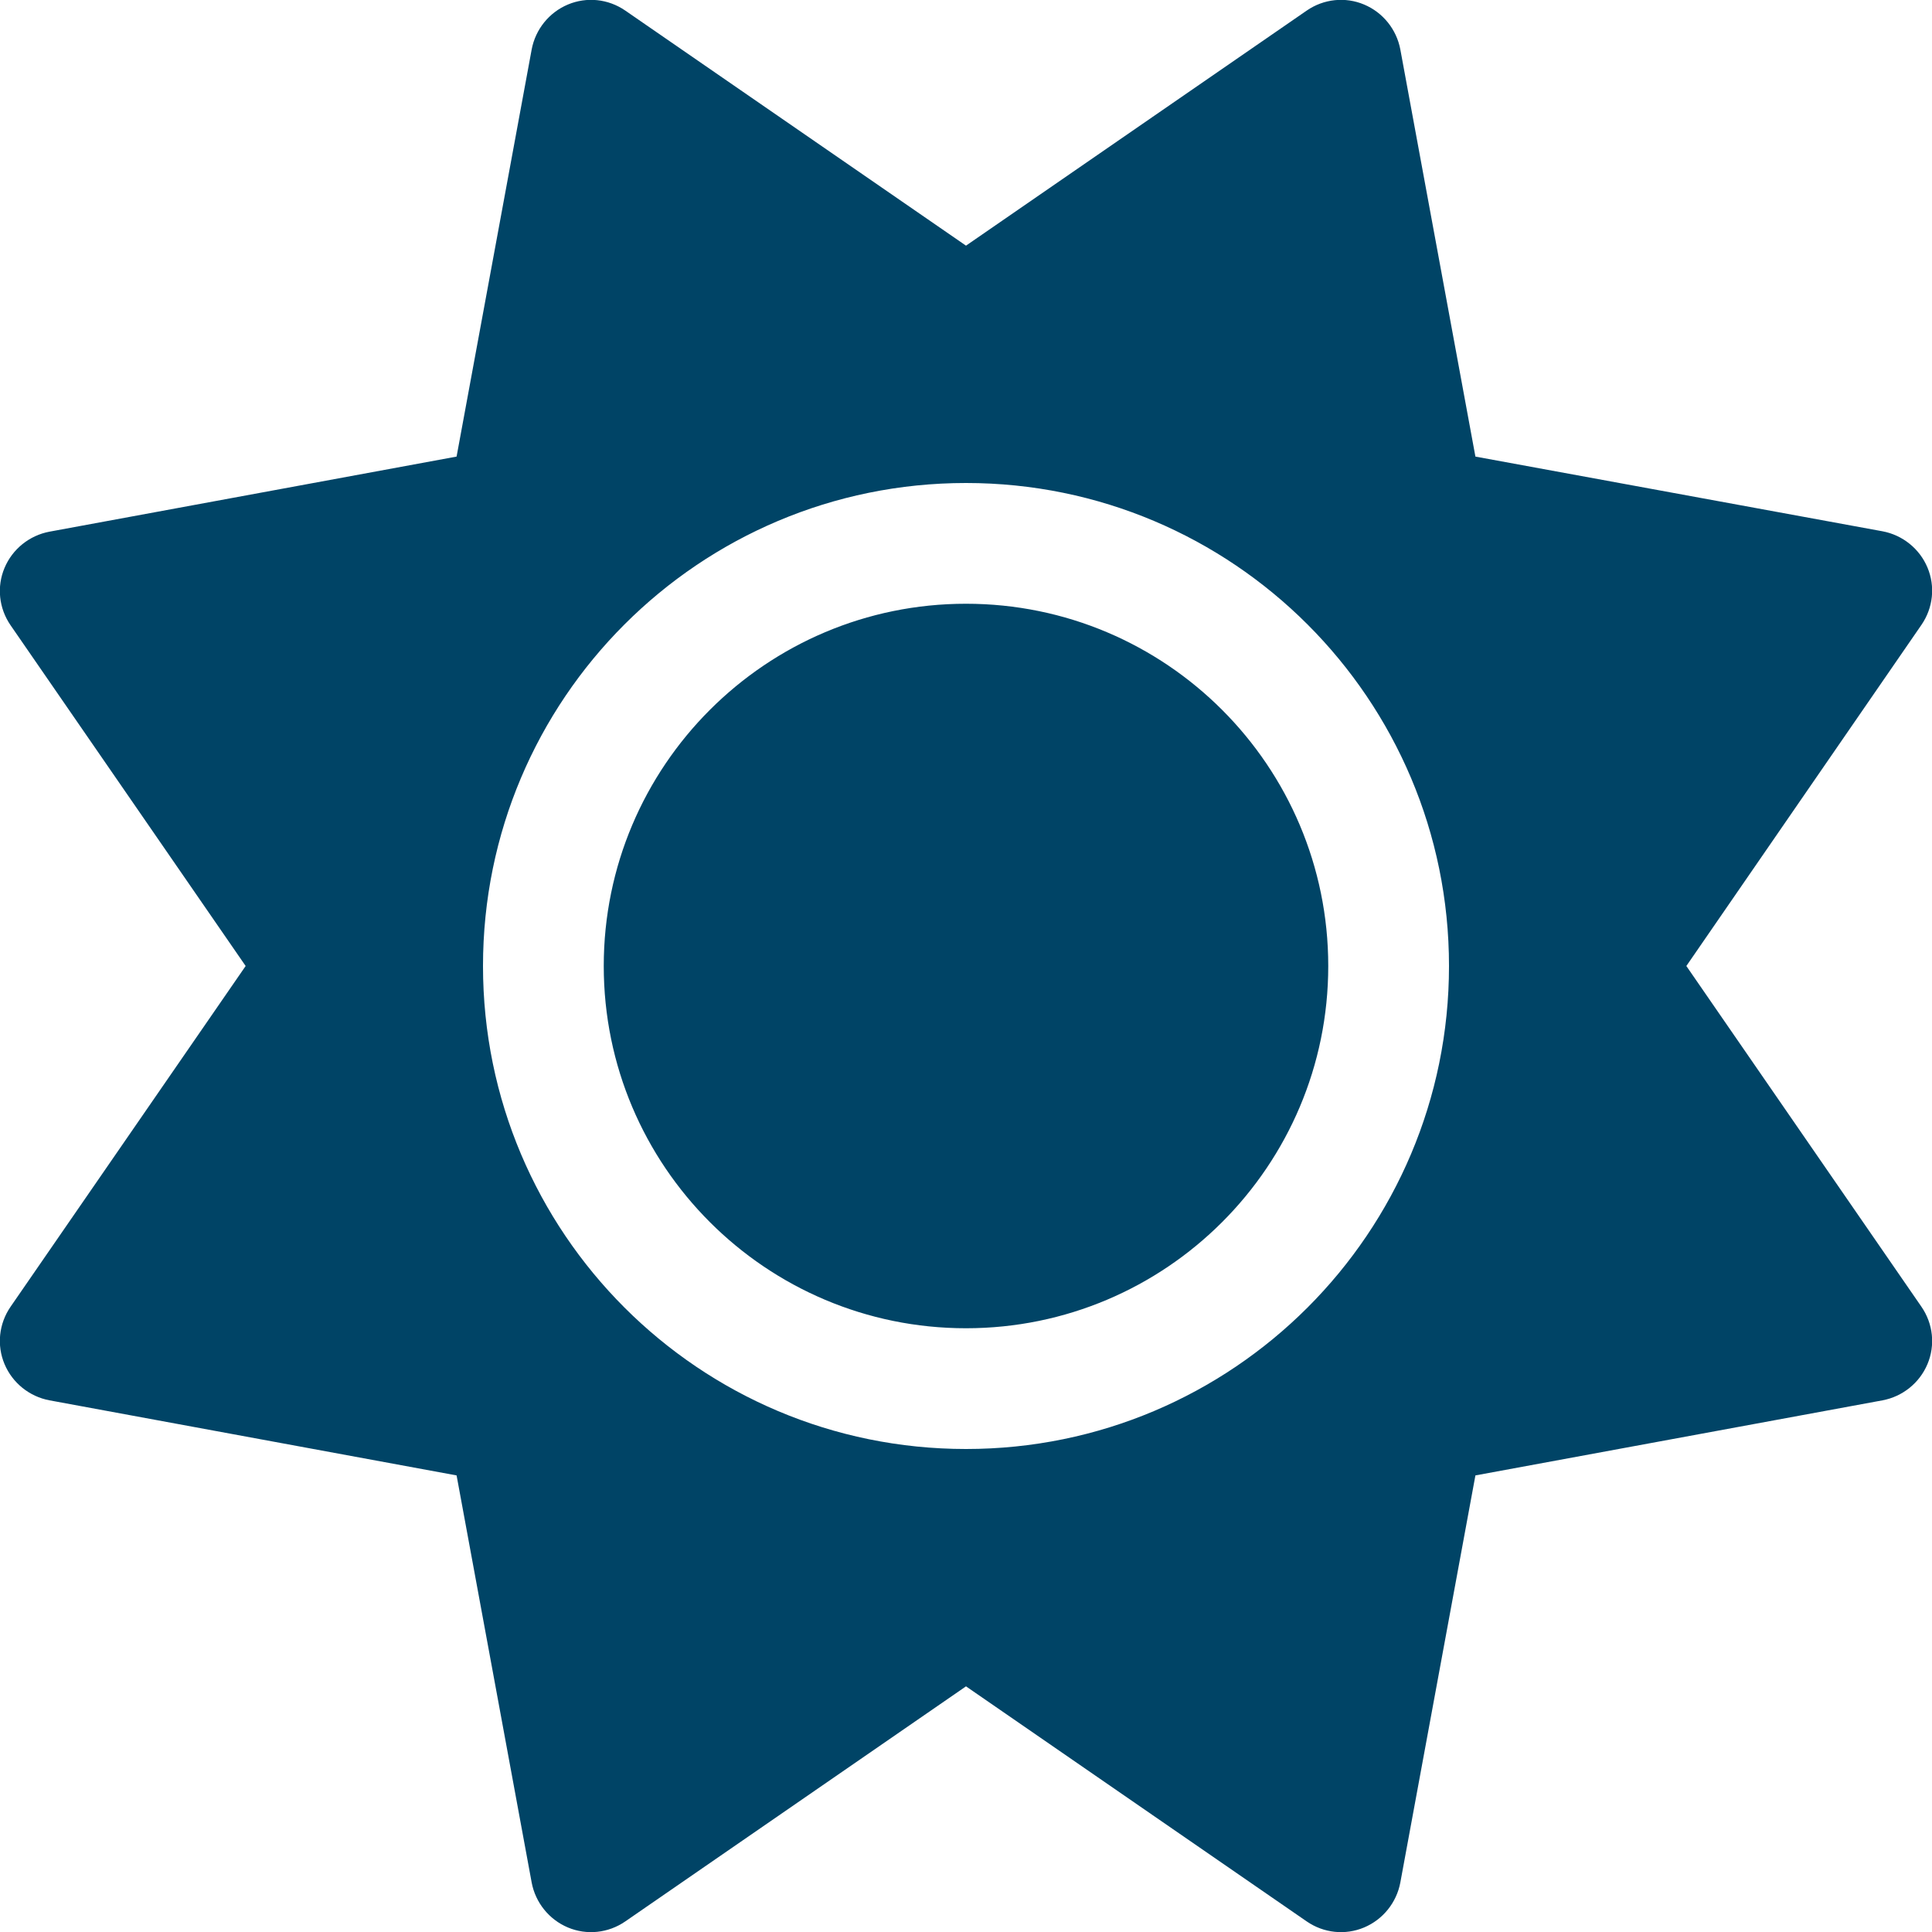
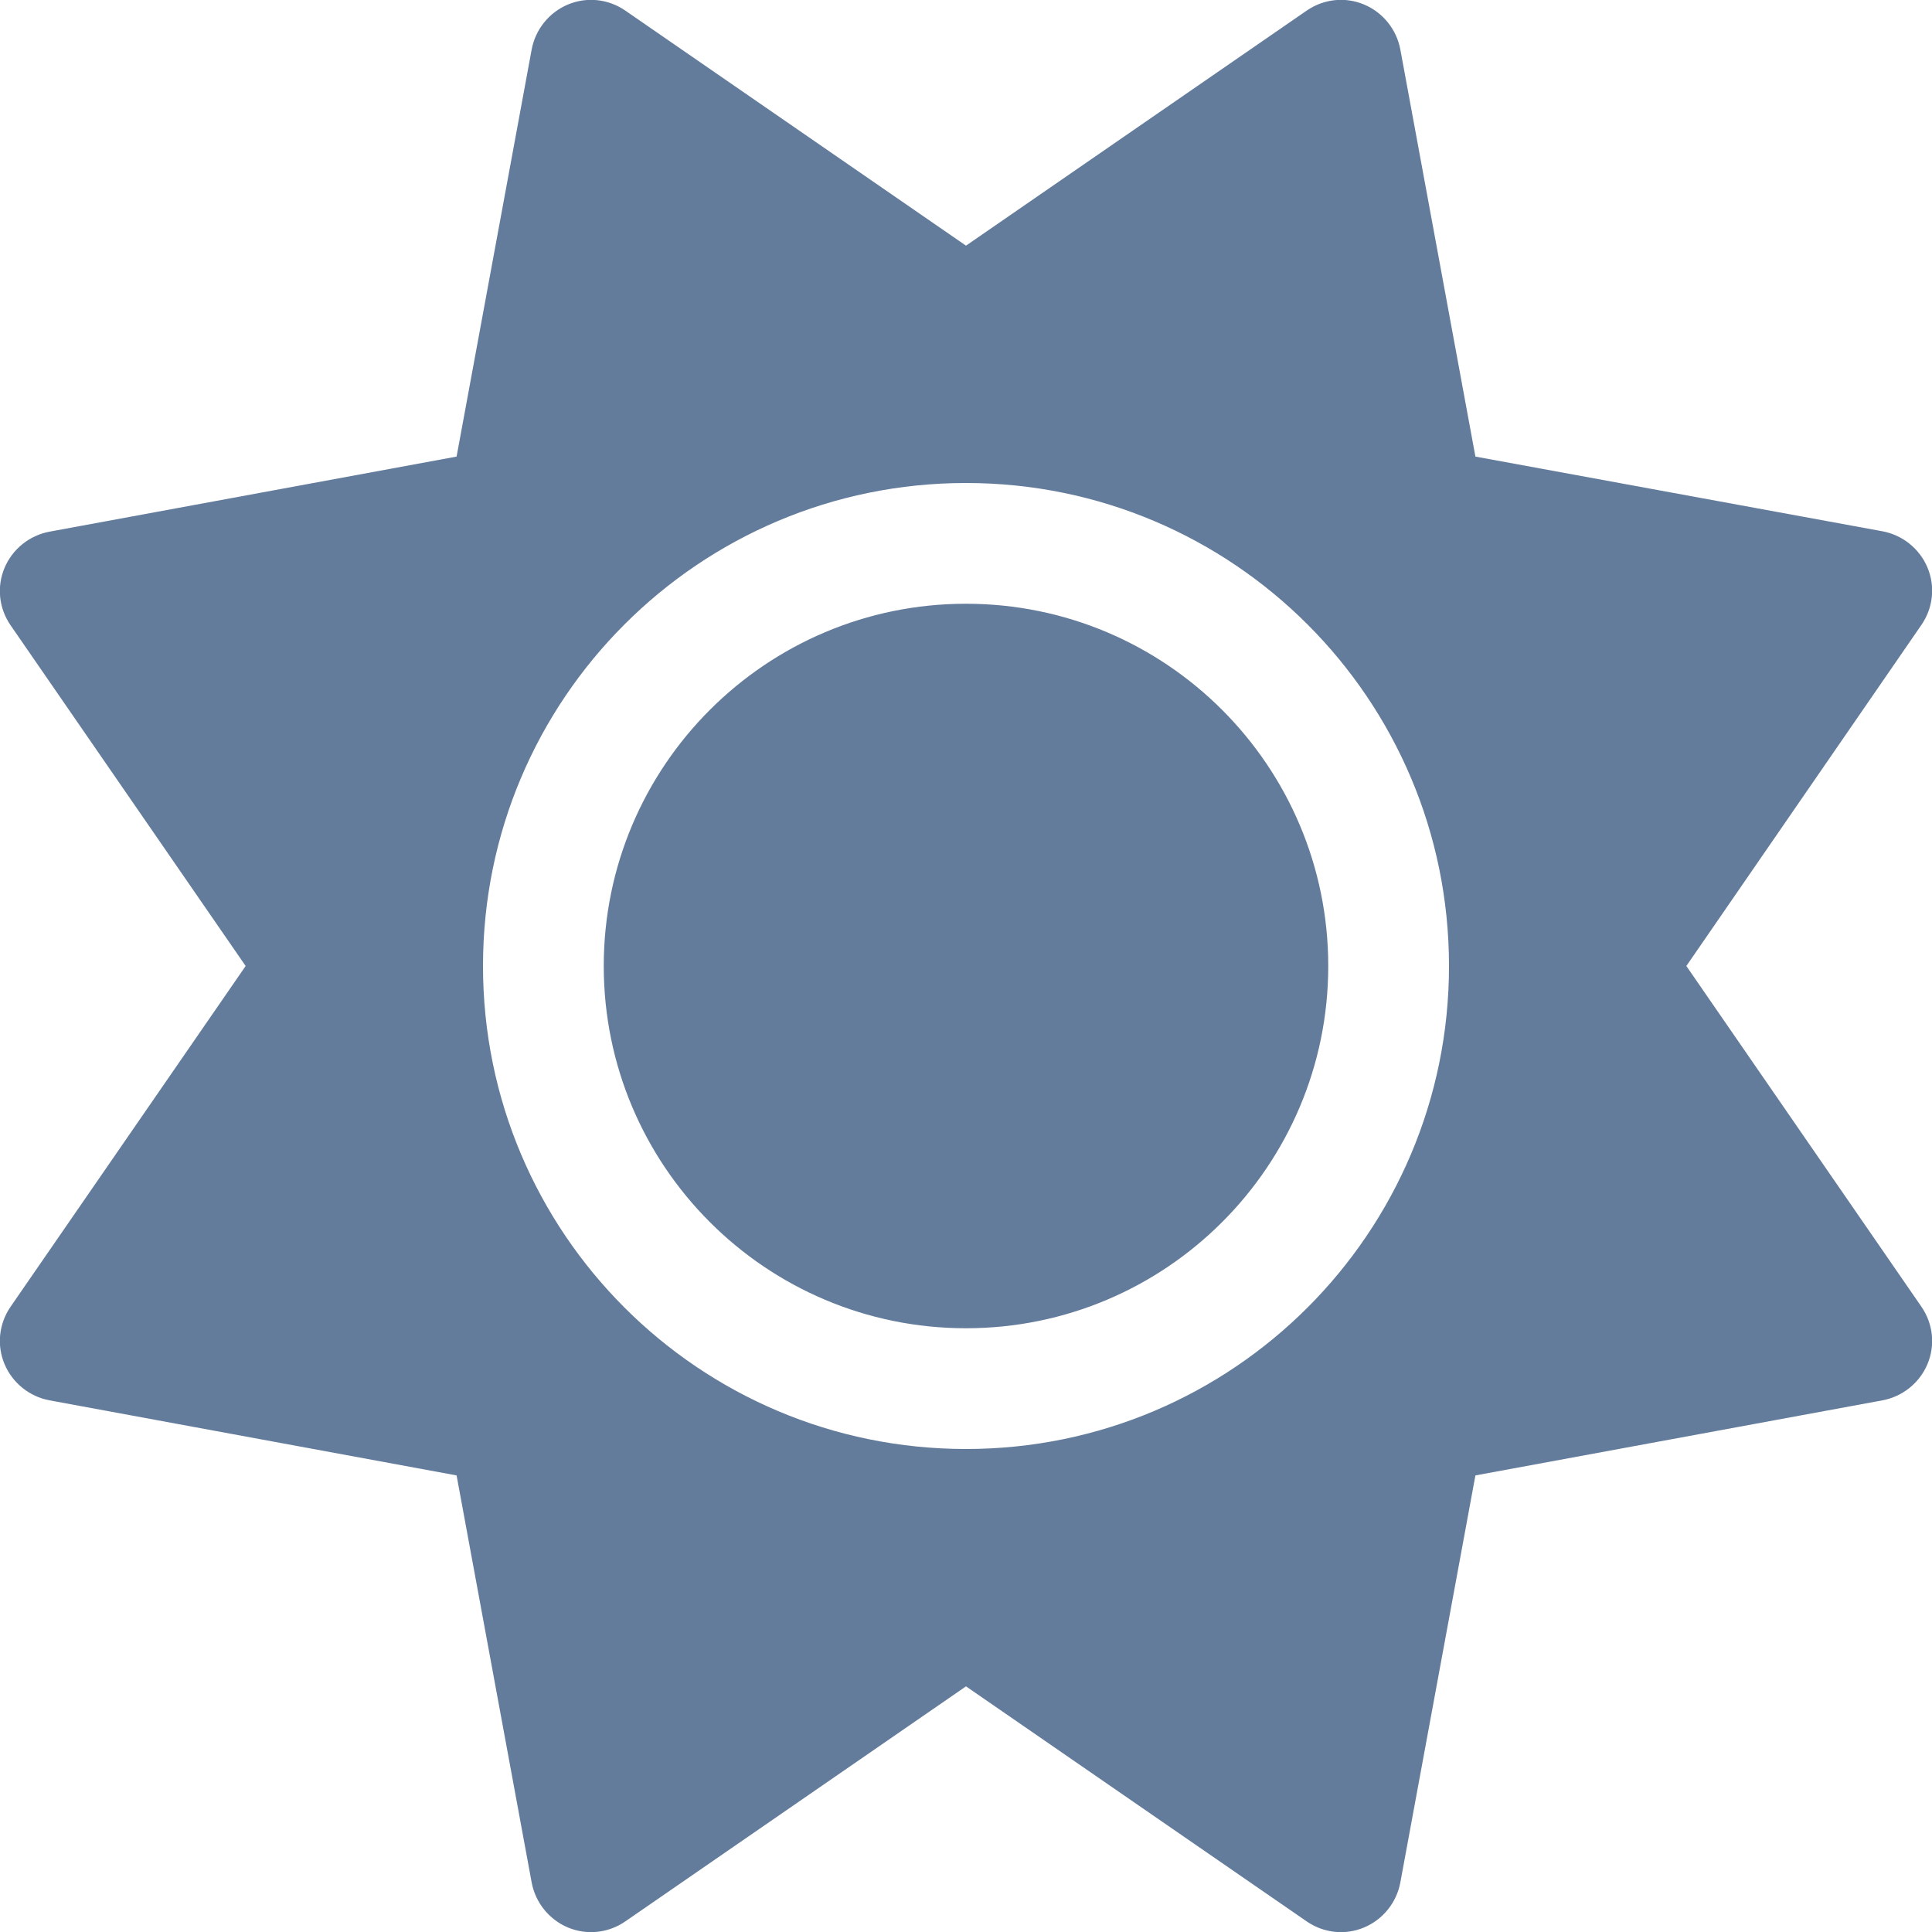
<svg xmlns="http://www.w3.org/2000/svg" fill="hsl(200, 100%, 20%)" viewBox="0 0 512 512">
-   <path d="M361.5 1.2c5 2.1 8.6 6.6 9.6 11.9L391 121l107.9 19.8c5.3 1 9.8 4.6 11.9 9.6s1.5 10.7-1.6 15.2L446.9 256l62.3 90.3c3.1 4.5 3.7 10.2 1.6 15.2s-6.6 8.6-11.9 9.6L391 391 371.1 498.9c-1 5.3-4.6 9.8-9.6 11.9s-10.7 1.5-15.2-1.6L256 446.9l-90.3 62.3c-4.5 3.1-10.2 3.7-15.2 1.6s-8.6-6.6-9.6-11.9L121 391 13.1 371.1c-5.3-1-9.8-4.6-11.9-9.6s-1.5-10.7 1.6-15.2L65.1 256 2.8 165.7c-3.1-4.5-3.7-10.2-1.6-15.2s6.6-8.6 11.9-9.6L121 121 140.9 13.1c1-5.3 4.6-9.8 9.6-11.9s10.7-1.5 15.2 1.6L256 65.1 346.3 2.8c4.5-3.1 10.2-3.7 15.2-1.6zM352 256c0 53-43 96-96 96s-96-43-96-96s43-96 96-96s96 43 96 96zm32 0c0-70.7-57.3-128-128-128s-128 57.3-128 128s57.3 128 128 128s128-57.3 128-128z" />
+   <path d="M361.5 1.2c5 2.1 8.6 6.6 9.6 11.9L391 121l107.9 19.8c5.3 1 9.8 4.6 11.9 9.6s1.5 10.7-1.6 15.2L446.9 256l62.3 90.3c3.1 4.5 3.7 10.2 1.6 15.2s-6.6 8.6-11.9 9.6L391 391 371.1 498.9c-1 5.3-4.6 9.8-9.6 11.9s-10.7 1.5-15.2-1.6L256 446.9l-90.3 62.3c-4.5 3.1-10.2 3.7-15.2 1.6s-8.6-6.6-9.6-11.9L121 391 13.1 371.1c-5.3-1-9.8-4.6-11.9-9.6s-1.5-10.7 1.6-15.2L65.1 256 2.8 165.7c-3.1-4.5-3.7-10.2-1.6-15.2s6.6-8.6 11.9-9.6L121 121 140.9 13.1c1-5.3 4.6-9.8 9.6-11.9s10.7-1.5 15.2 1.6L256 65.1 346.3 2.8c4.5-3.1 10.2-3.7 15.2-1.6zM352 256c0 53-43 96-96 96s-96-43-96-96s43-96 96-96s96 43 96 96zm32 0c0-70.7-57.3-128-128-128s-128 57.3-128 128s57.3 128 128 128s128-57.3 128-128z" fill="#637c9c" />
</svg>
